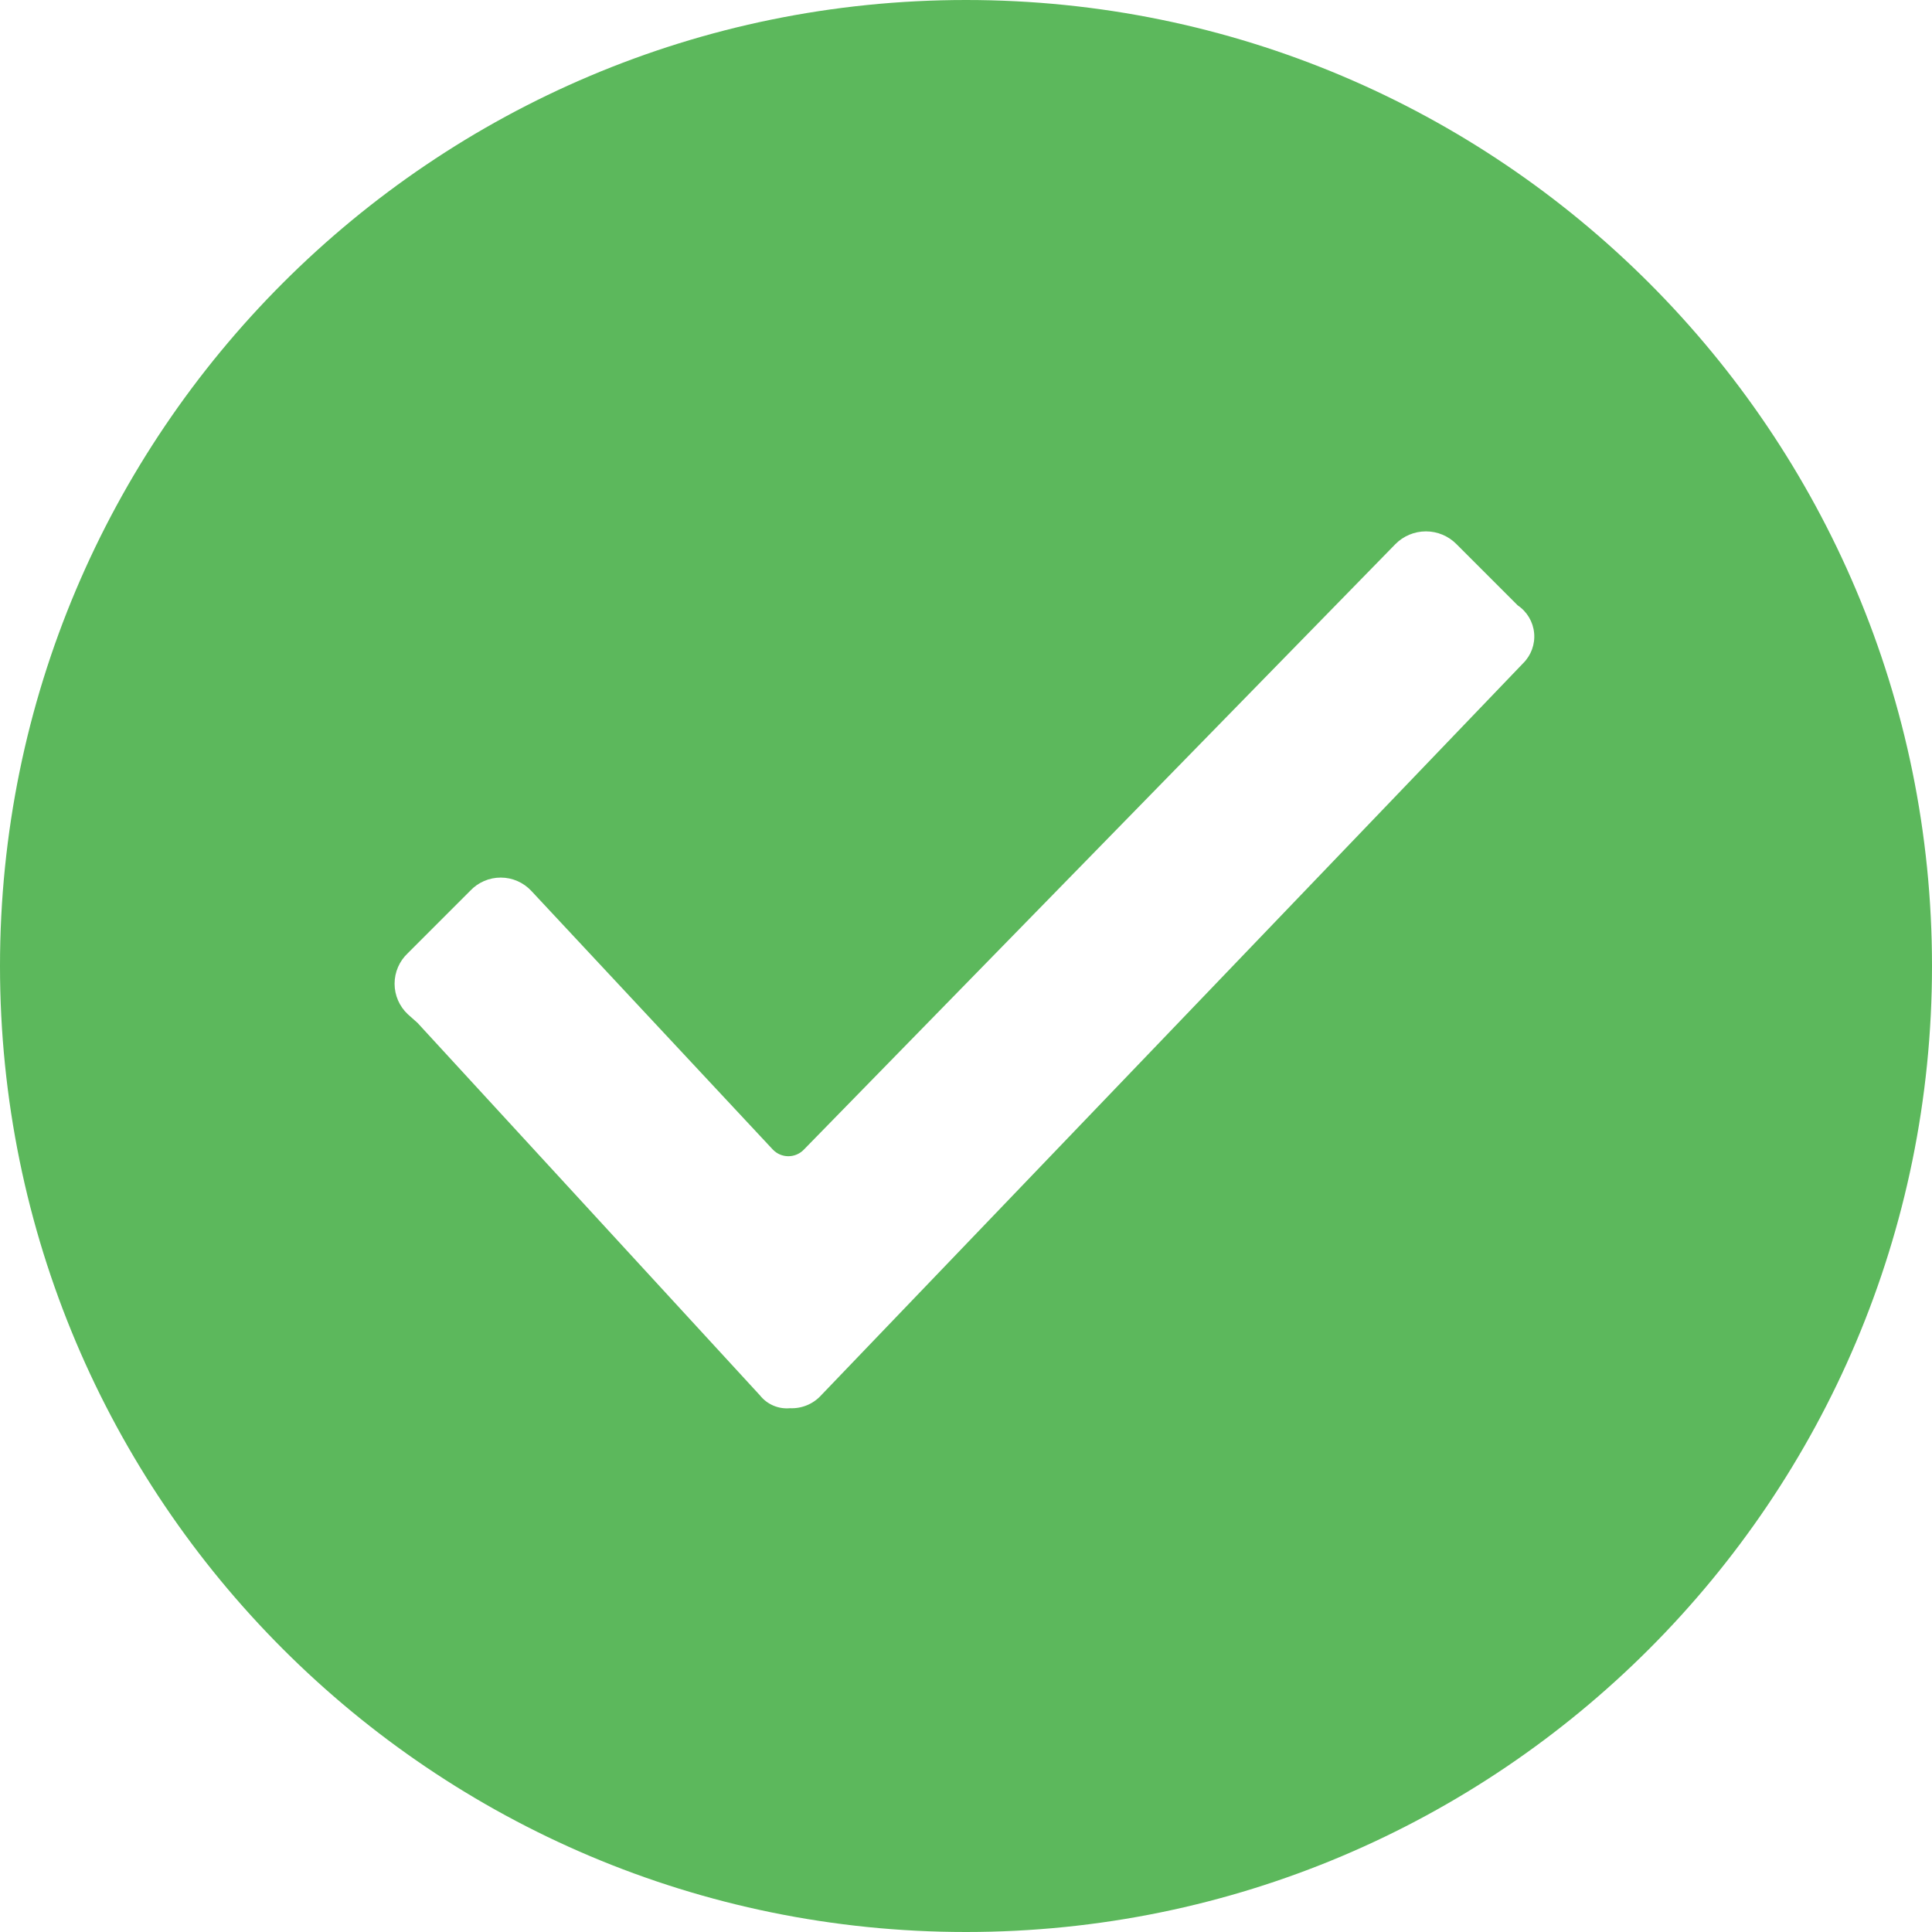
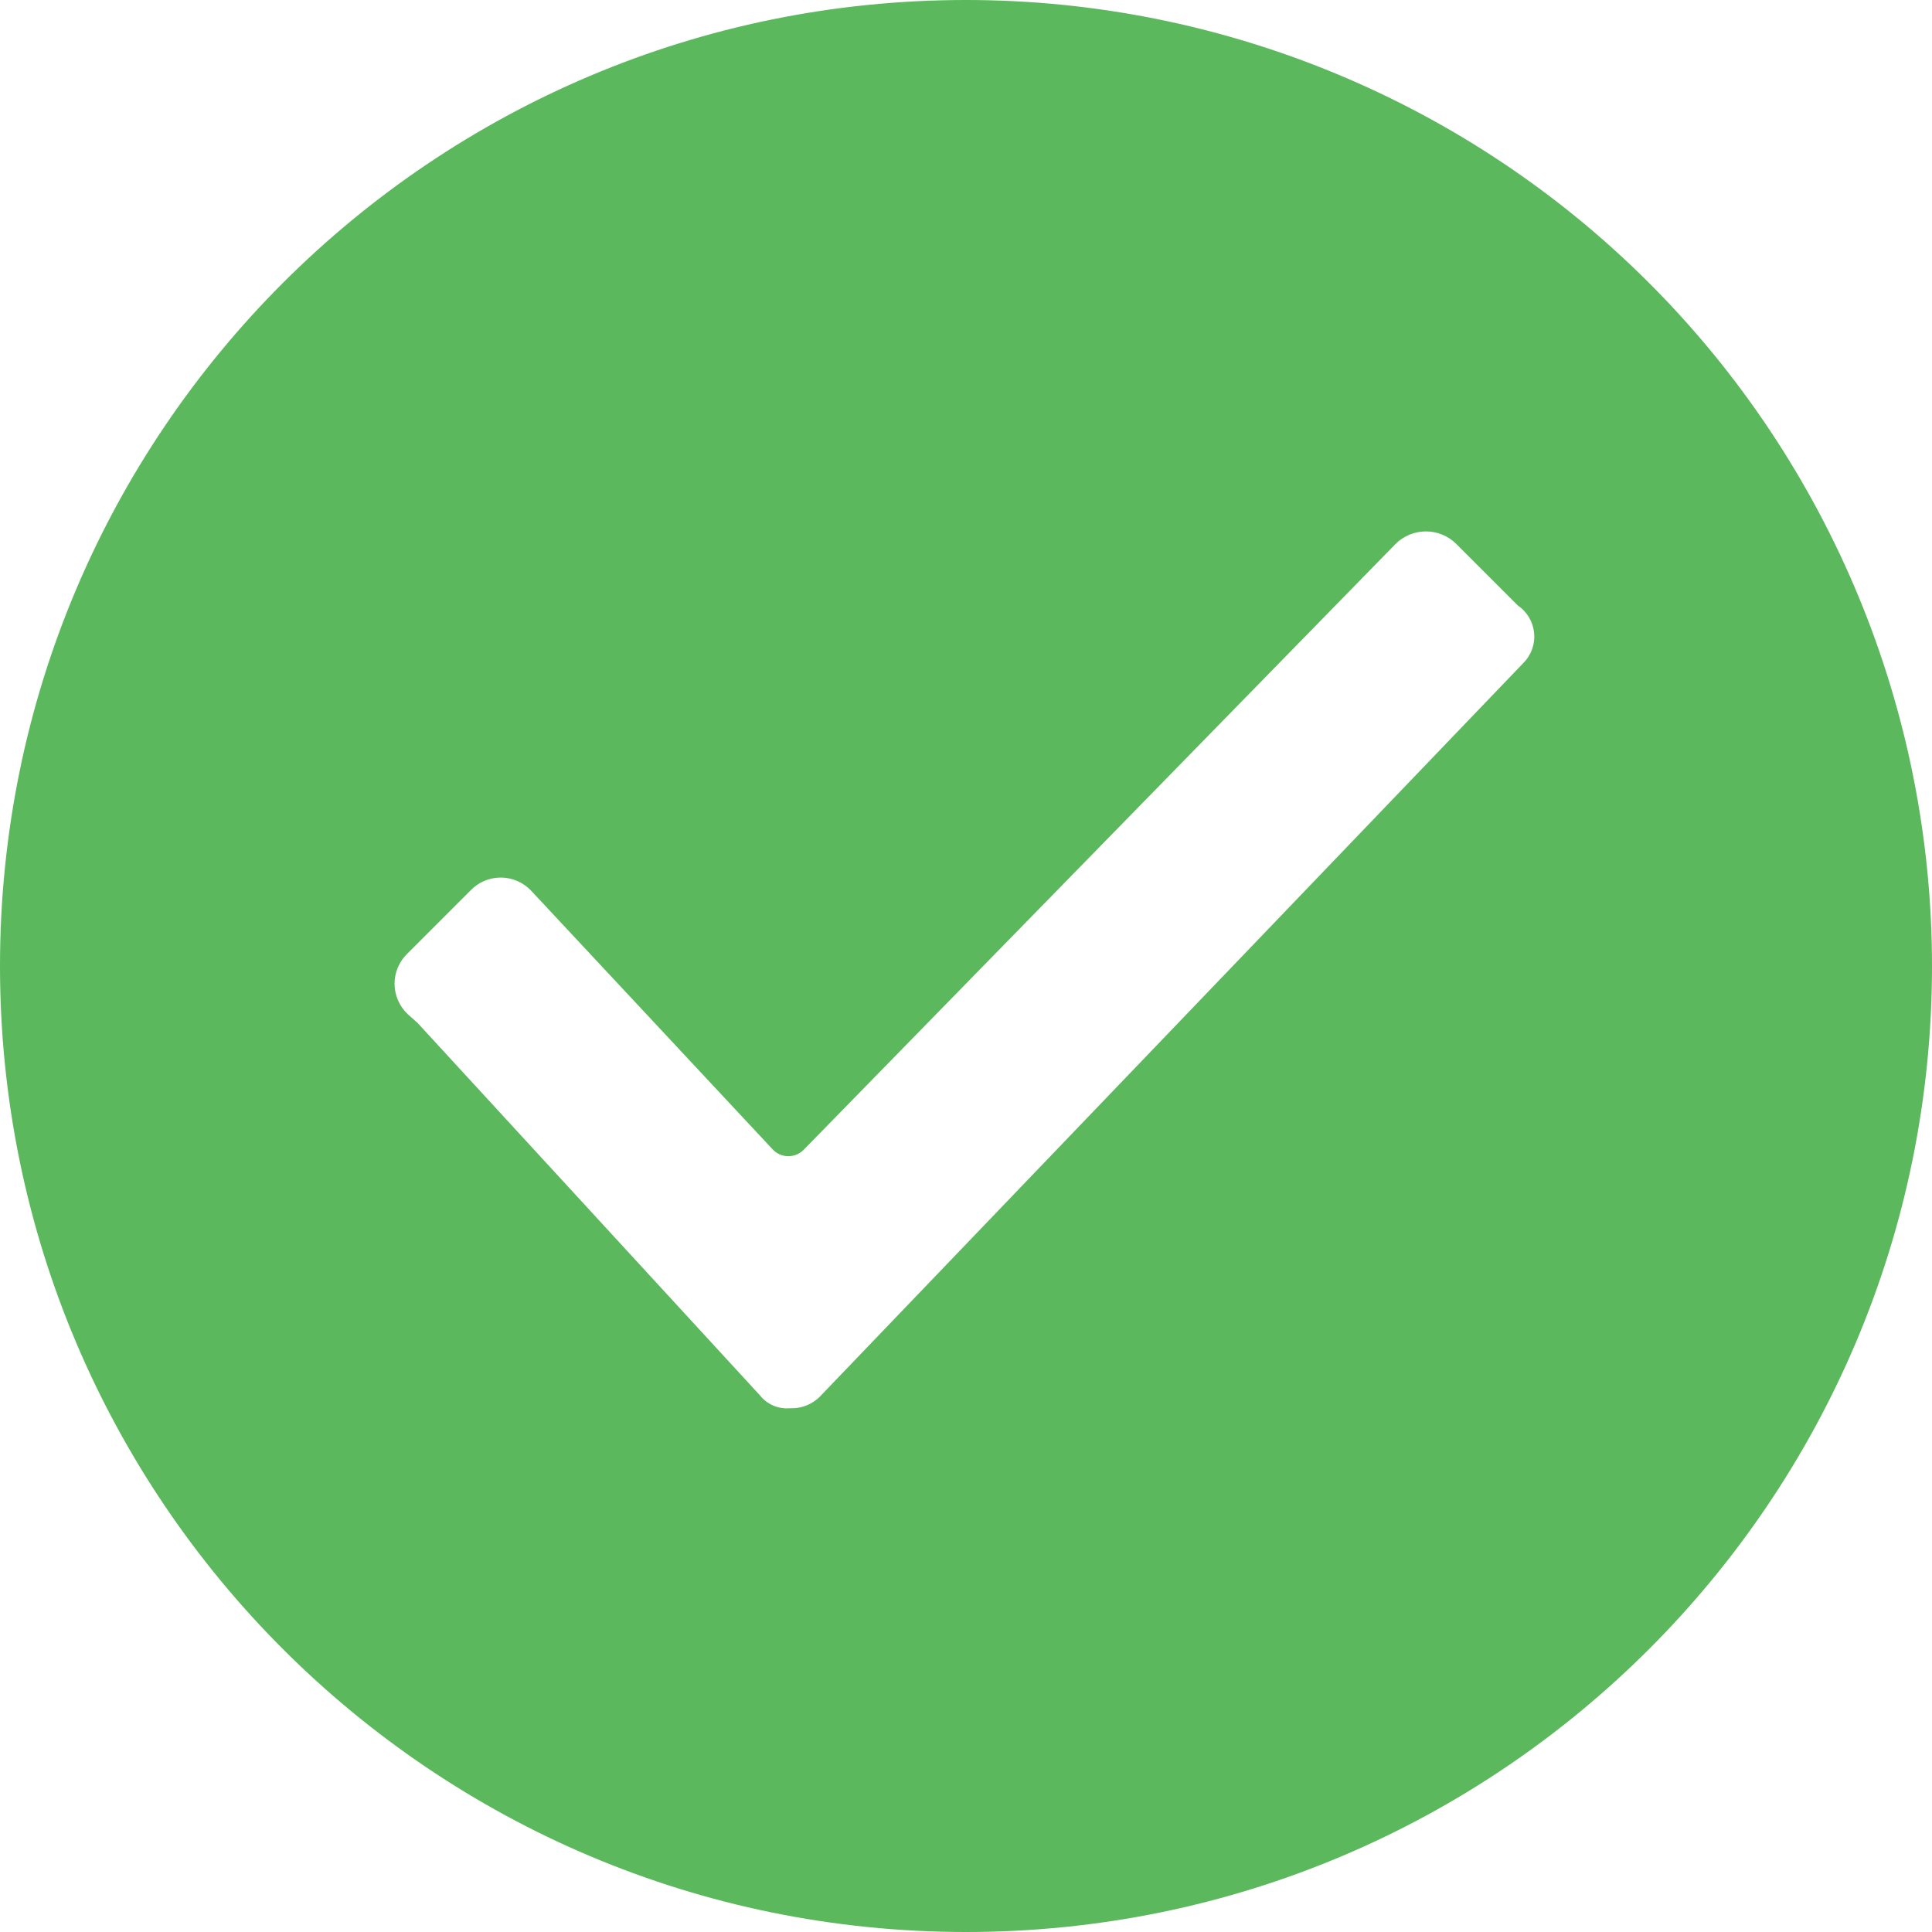
- <svg xmlns="http://www.w3.org/2000/svg" id="Layer_1" data-name="Layer 1" viewBox="0 0 18 18">
-   <defs>
-     <style>.cls-1{fill:#5cb85c;}</style>
-   </defs>
-   <path class="cls-1" d="M9,0a9,9,0,1,0,9,9A9,9,0,0,0,9,0Zm5.19,6.18h0L7.65,13a0.37,0.37,0,0,1-.29.12A0.32,0.32,0,0,1,7.08,13L3.89,9.53,3.8,9.45a0.39,0.39,0,0,1,0-.57L4.38,8.3a0.39,0.39,0,0,1,.57,0l0,0,2.25,2.41a0.2,0.2,0,0,0,.29,0L13,5.07h0a0.4,0.4,0,0,1,.57,0l0.57,0.57A0.35,0.35,0,0,1,14.19,6.18Z" transform="translate(0 0)" />
+ <svg xmlns="http://www.w3.org/2000/svg" width="18px" height="18px" viewBox="0 0 18 18" version="1.1">
+   <defs />
+   <g id="Page-1" stroke="none" stroke-width="1" fill="none" fill-rule="evenodd">
+     <g id="checkmark" fill-rule="nonzero" fill="#5CB85C">
+       <path d="M9,0 C4.029,-3.04359188e-16 6.08718376e-16,4.029 0,9 C-6.08718376e-16,13.971 4.029,18 9,18 C13.971,18 18,13.971 18,9 C18,6.613 17.052,4.324 15.364,2.636 C13.676,0.948 11.387,1.46158436e-16 9,0 Z M14.19,6.18 L14.19,6.18 L7.65,13 C7.576,13.081 7.47,13.125 7.36,13.12 C7.252,13.13 7.147,13.085 7.08,13 L3.89,9.53 L3.8,9.45 C3.721,9.376 3.676,9.273 3.676,9.165 C3.676,9.057 3.721,8.954 3.8,8.88 L4.38,8.3 C4.454,8.221 4.557,8.176 4.665,8.176 C4.773,8.176 4.876,8.221 4.95,8.3 L4.95,8.3 L7.2,10.71 C7.238,10.75 7.29,10.772 7.345,10.772 C7.4,10.772 7.452,10.75 7.49,10.71 L13,5.07 L13,5.07 C13.075,4.994 13.178,4.951 13.285,4.951 C13.392,4.951 13.495,4.994 13.57,5.07 L14.14,5.64 C14.227,5.699 14.283,5.793 14.293,5.898 C14.303,6.003 14.265,6.106 14.19,6.18 L14.19,6.18 Z" id="Shape" />
+     </g>
+   </g>
</svg>
